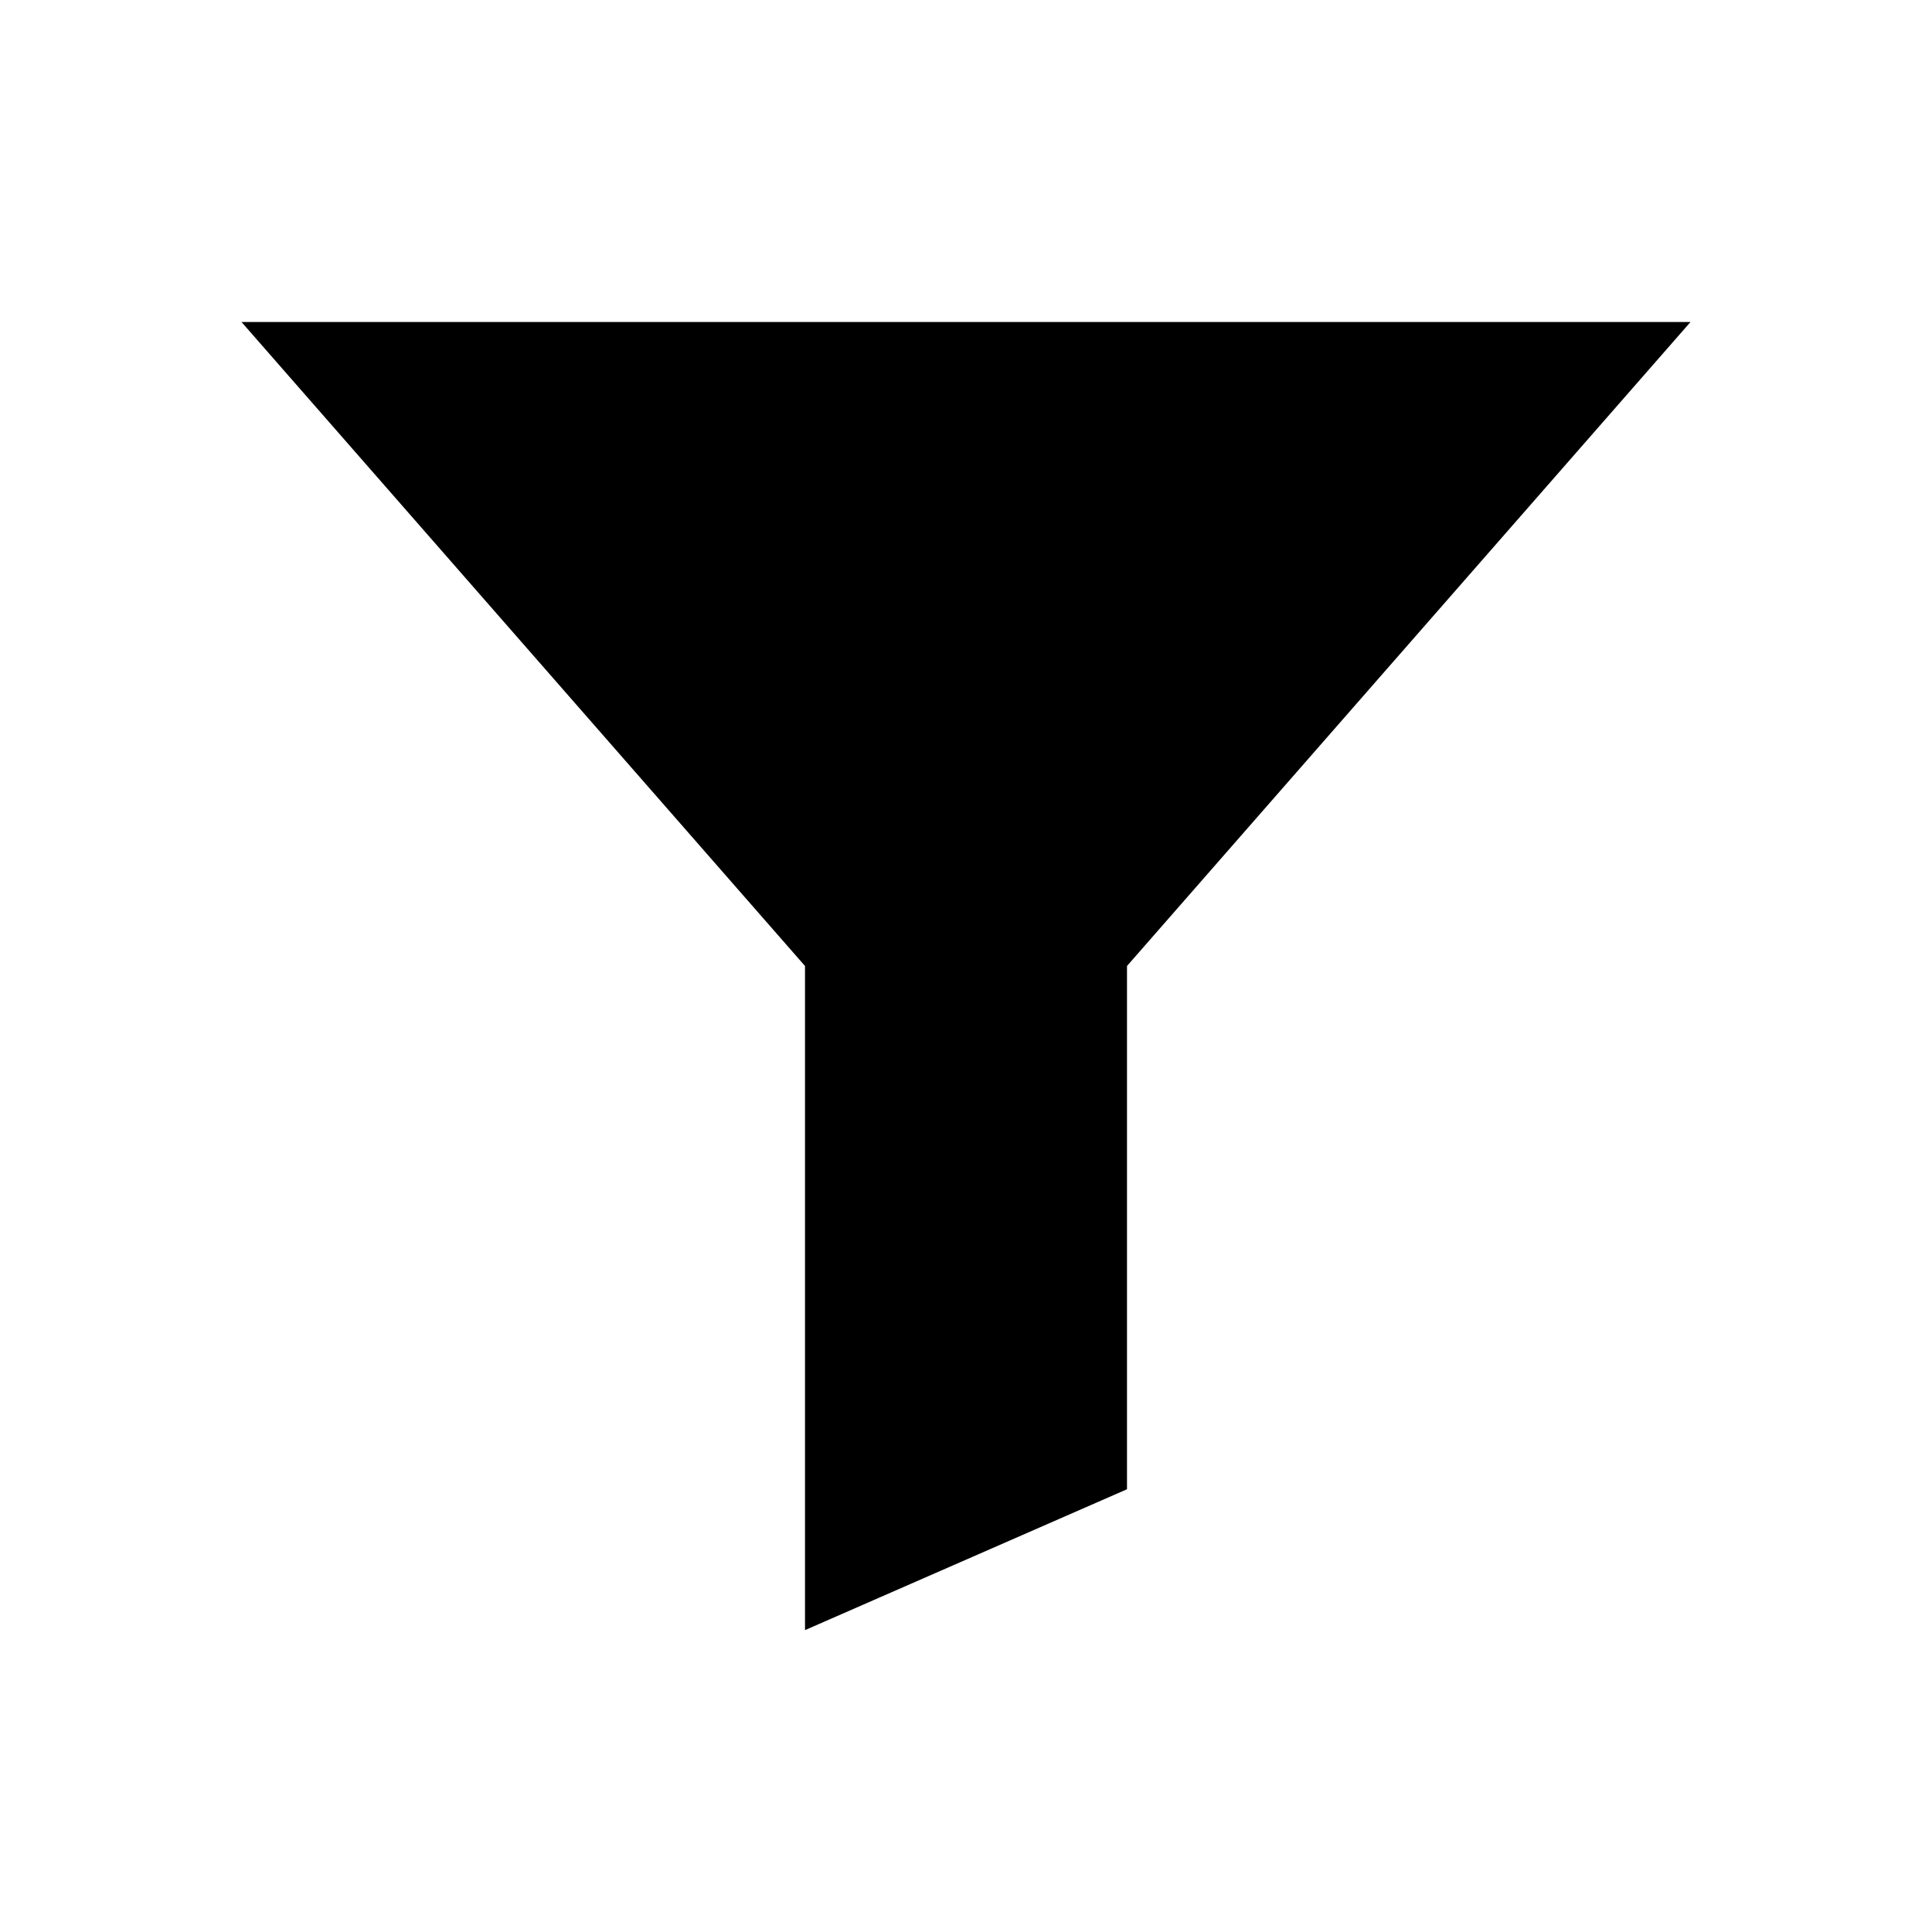
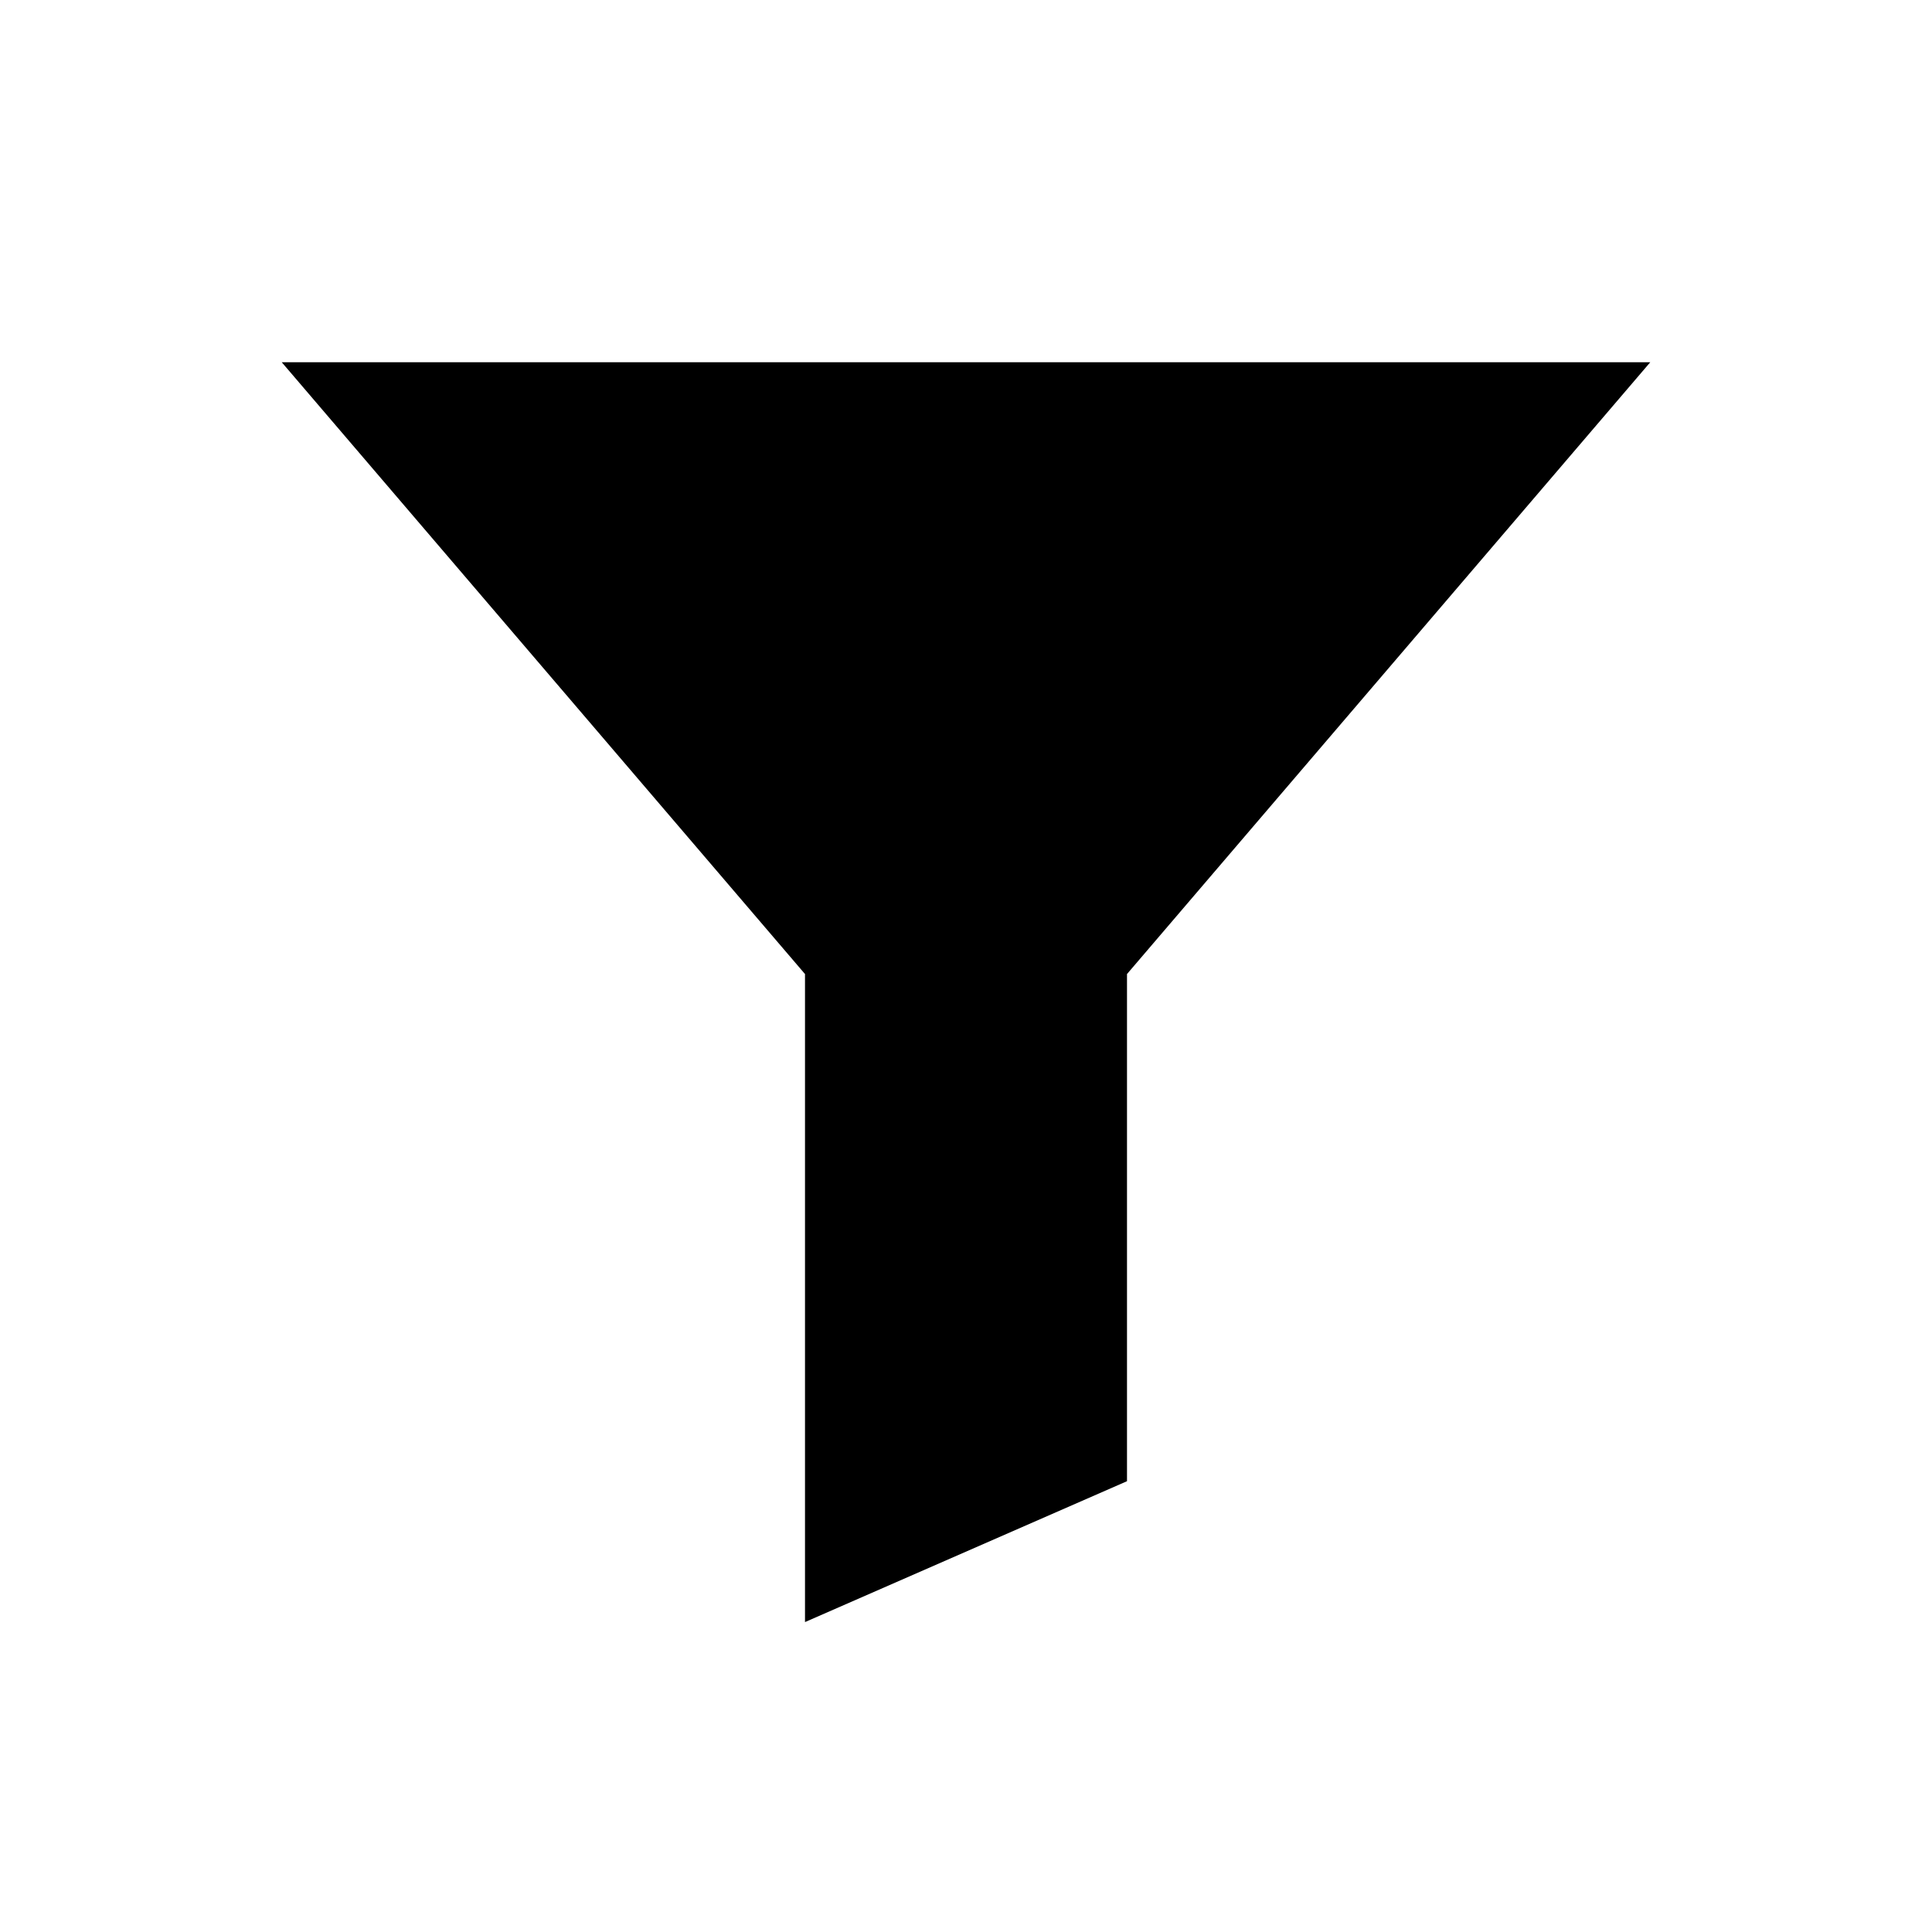
<svg xmlns="http://www.w3.org/2000/svg" width="24" height="24" viewBox="0 0 24 24" fill="currentColor" stroke="none" stroke-width="2.24" stroke-linecap="round" stroke-linejoin="round" fill-rule="evenodd" clip-rule="evenodd" aria-hidden="true">
-   <path d="M3 4h18l-7 8v6.5l-4 1.75V12z" />
+   <path d="M3.5 4.5h17L14 12.1v6.3l-4 1.75V12.1z" />
</svg>
